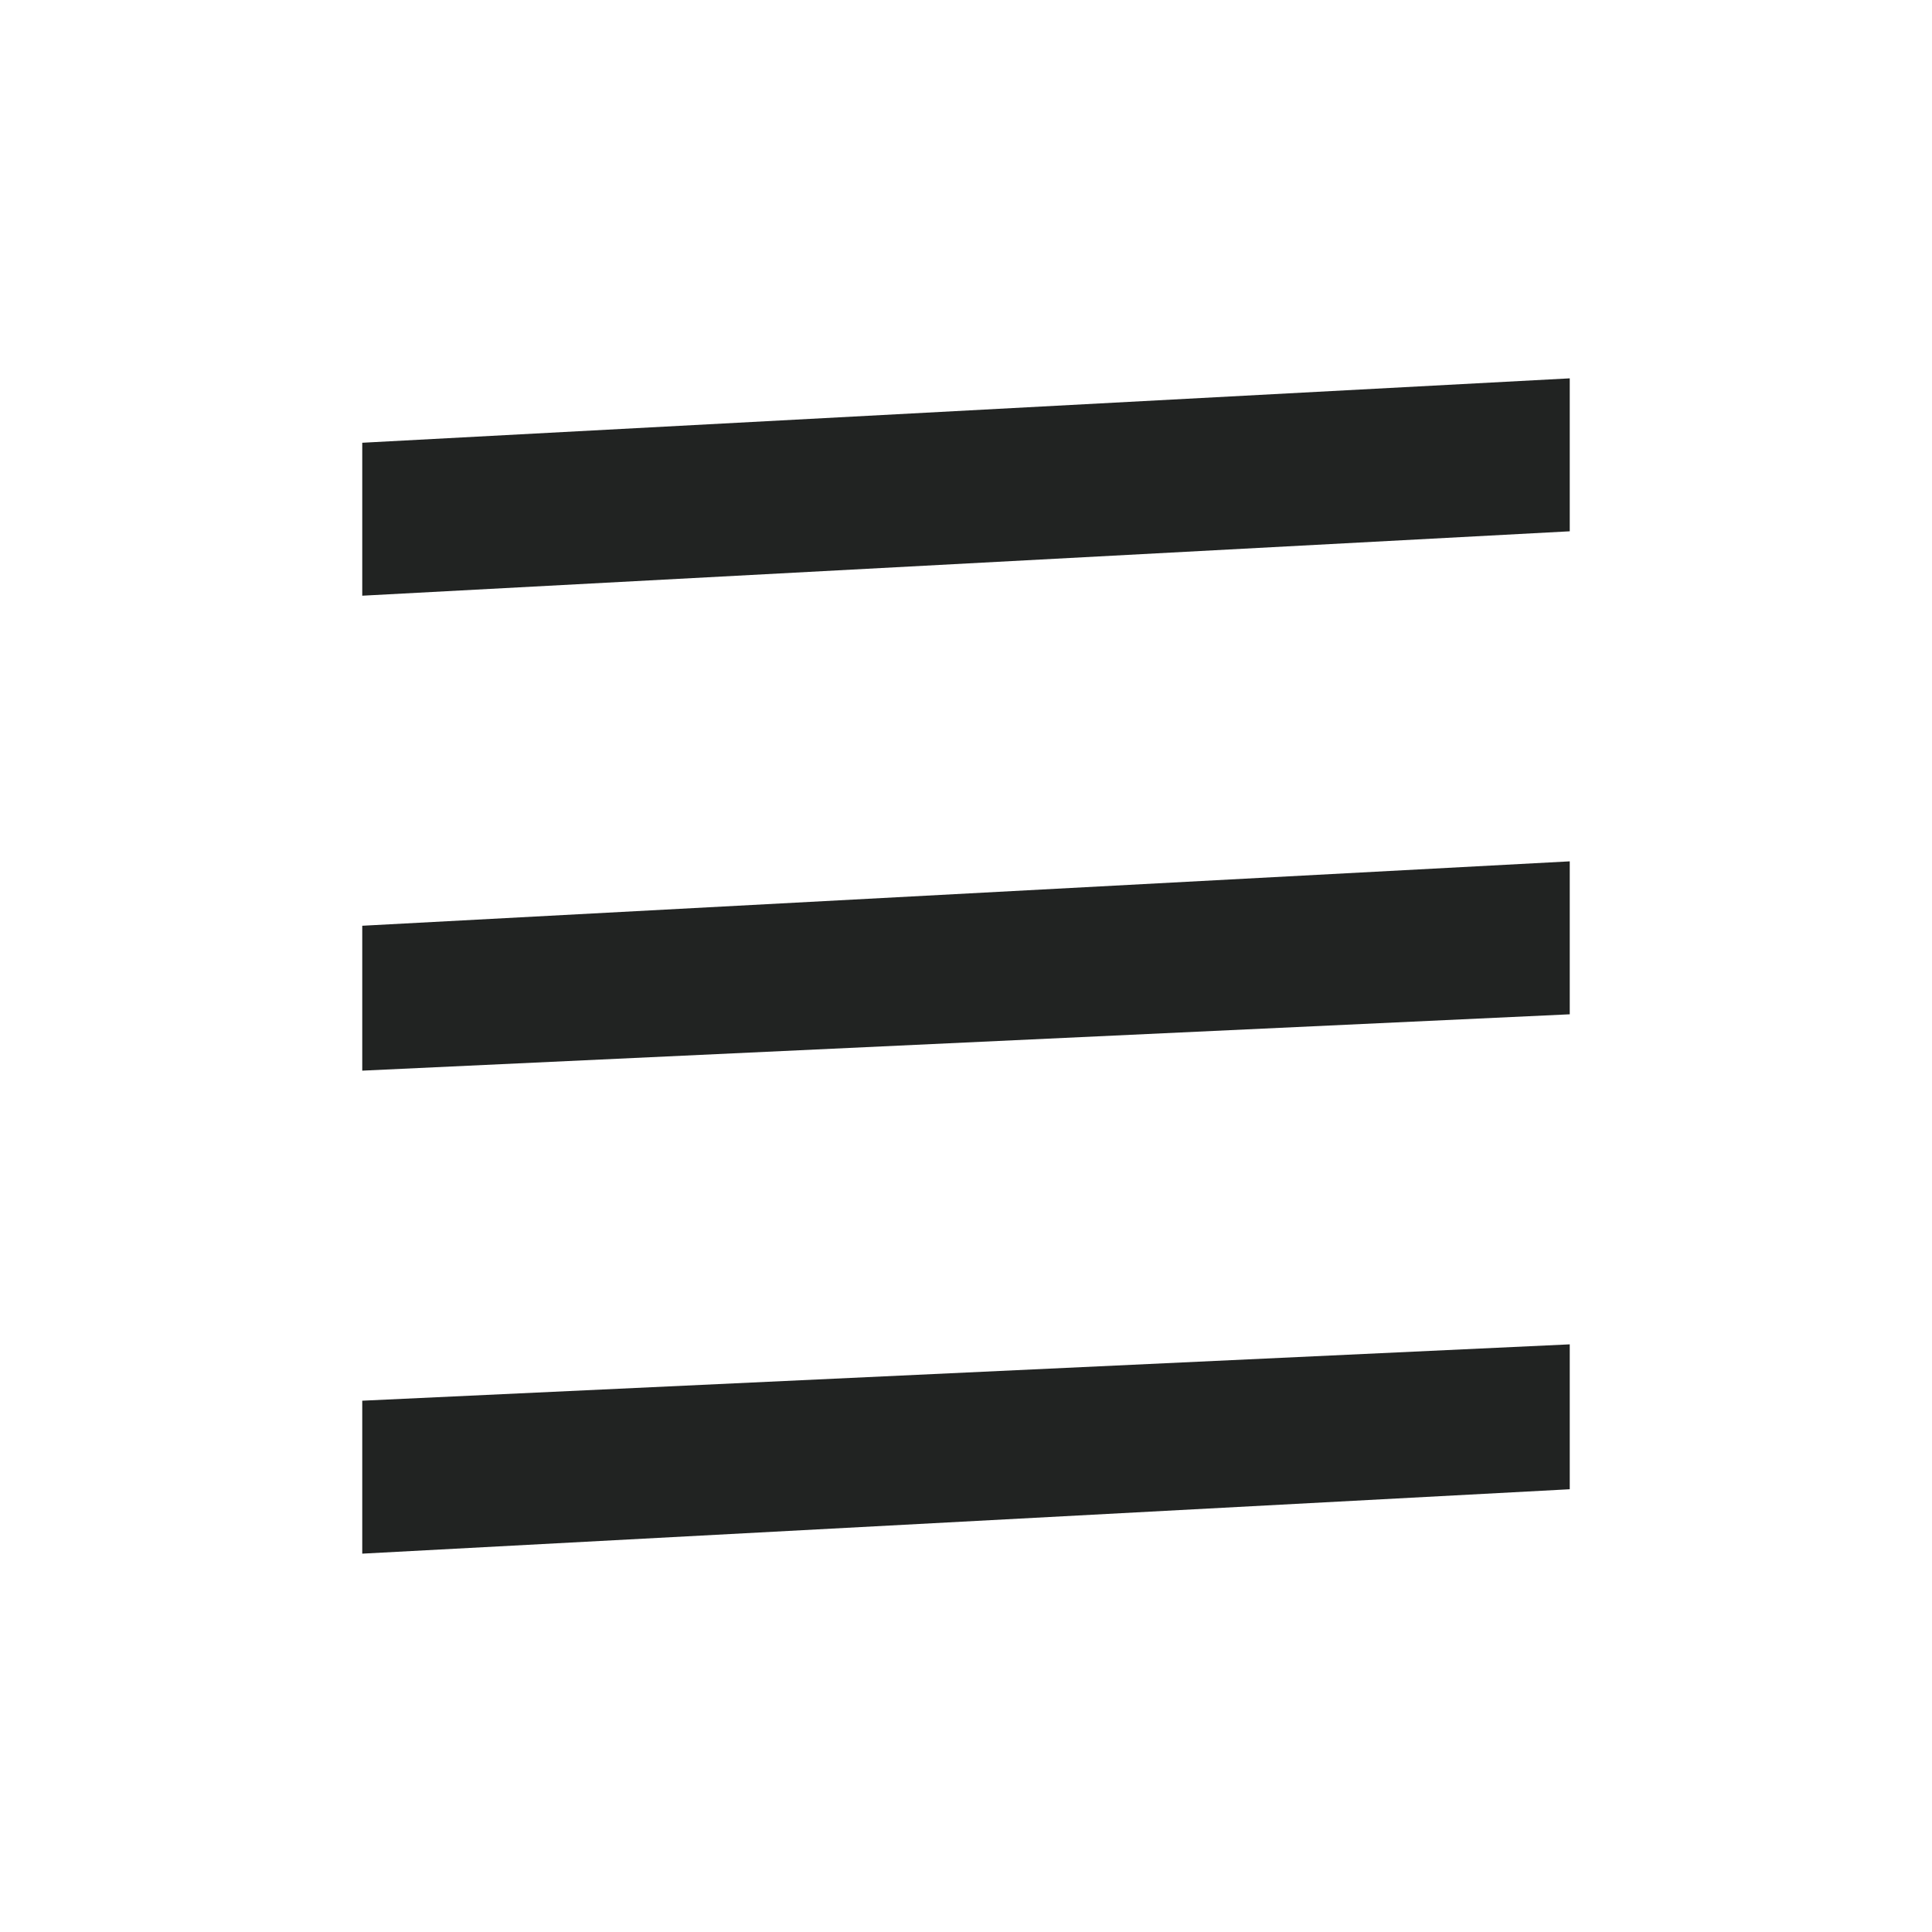
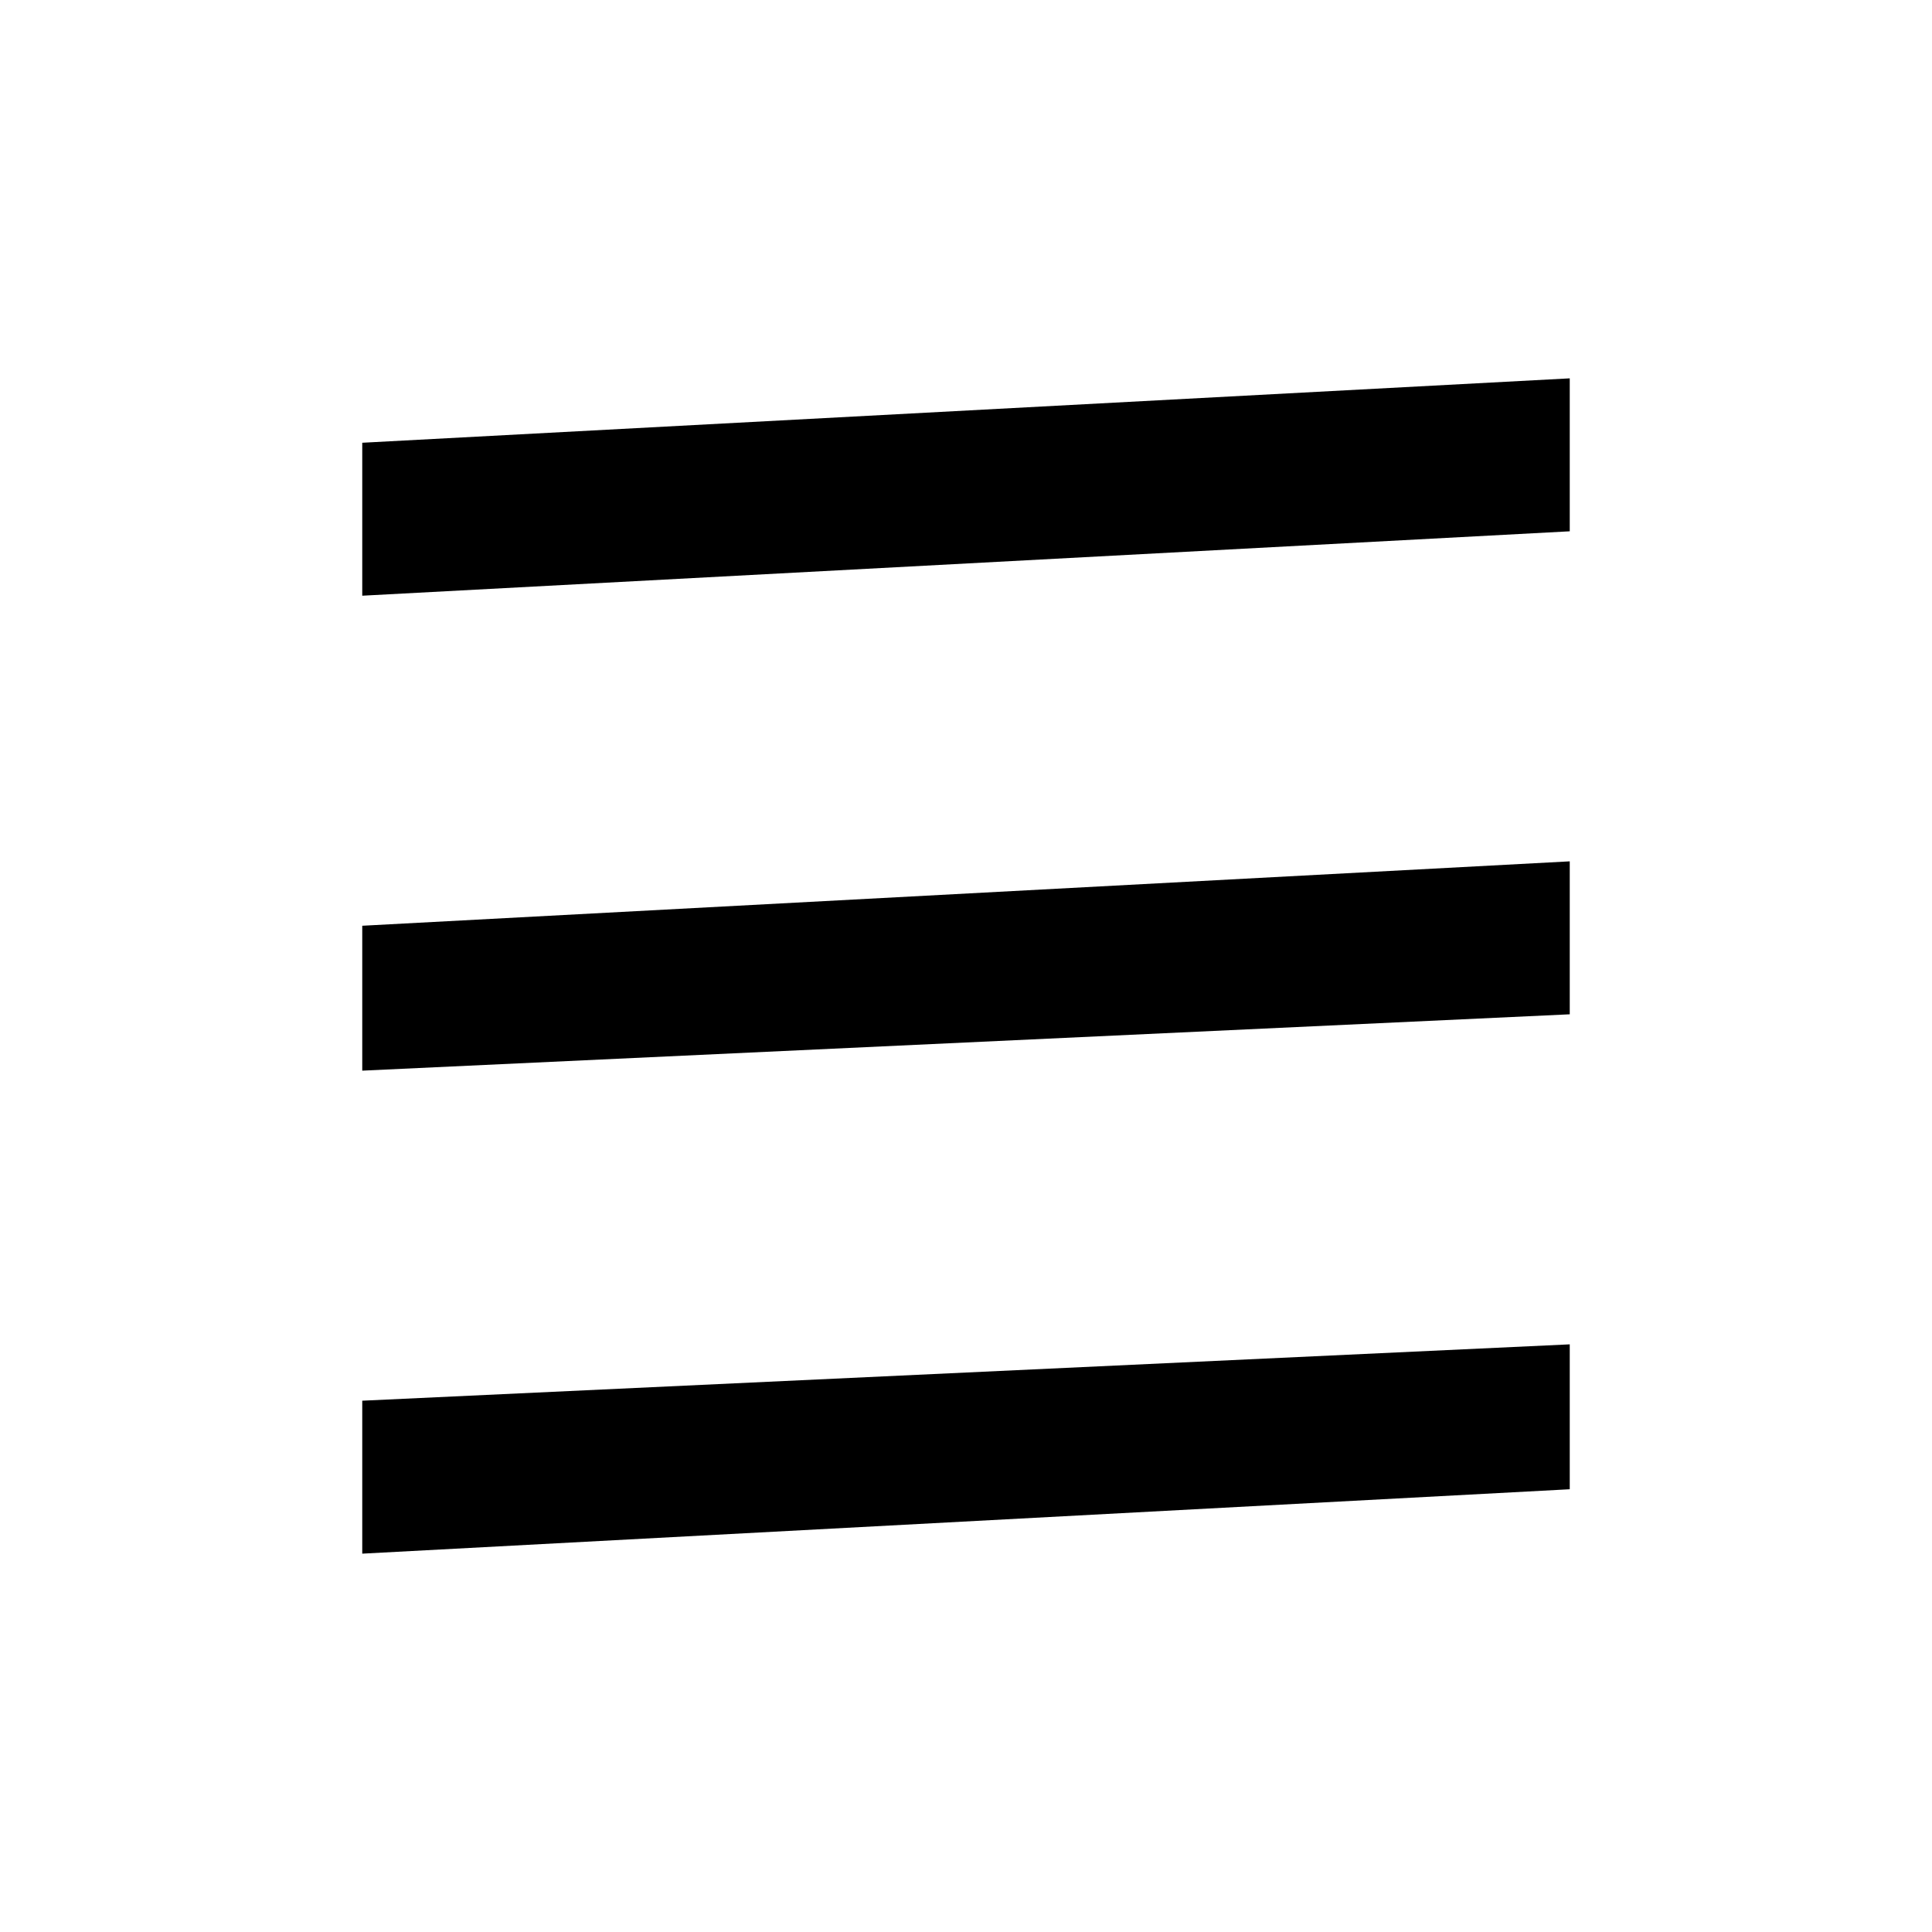
<svg xmlns="http://www.w3.org/2000/svg" width="24" height="24" viewBox="0 0 24 24" fill="none">
-   <path d="M4.5 5.5V7.4L19.5 6.6V4.7L4.5 5.5Z" fill="#212322" />
-   <path d="M4.5 19.3L19.5 18.5V16.7L4.5 17.4V19.3Z" fill="#212322" />
-   <path d="M19.5 12.6L4.5 13.3V11.5L19.5 10.7V12.6Z" fill="#212322" />
+   <path d="M4.5 5.5V7.4L19.5 6.6V4.7L4.5 5.5Z" fill="currentColor" />
+   <path d="M4.5 19.3L19.5 18.5V16.7L4.5 17.4V19.3Z" fill="currentColor" />
+   <path d="M19.5 12.6L4.5 13.3V11.5L19.5 10.7V12.6Z" fill="currentColor" />
</svg>
